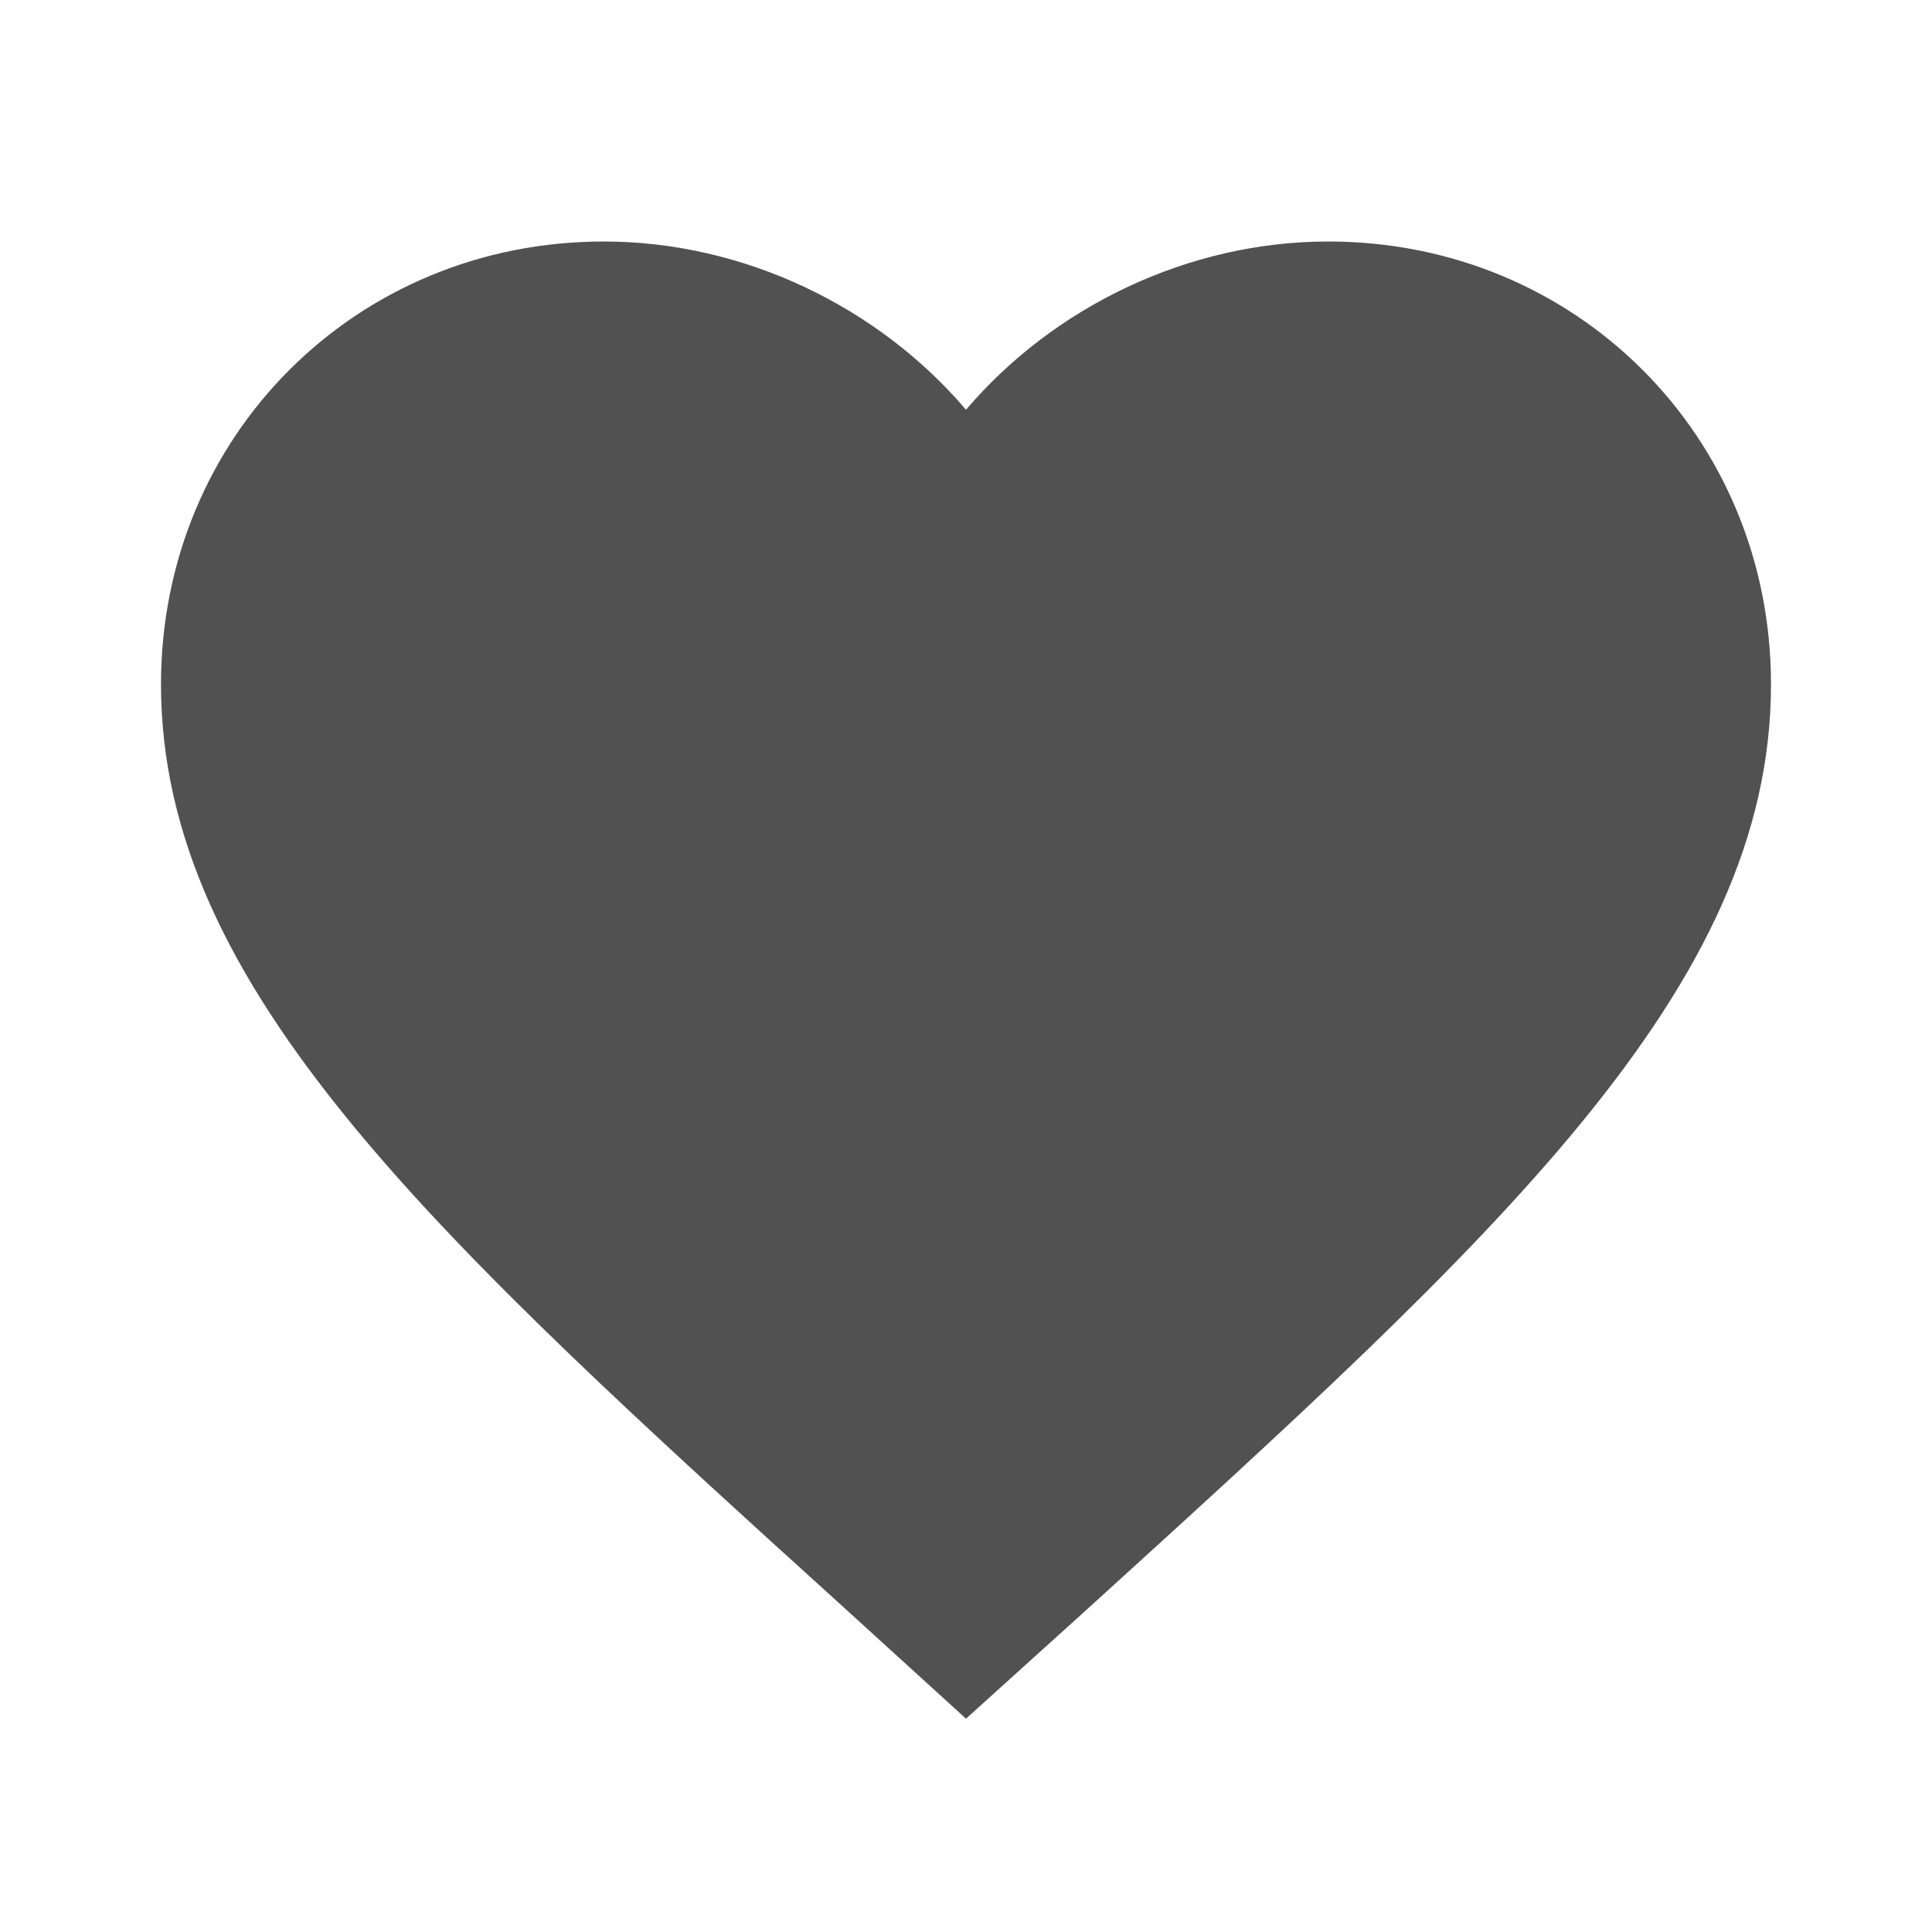
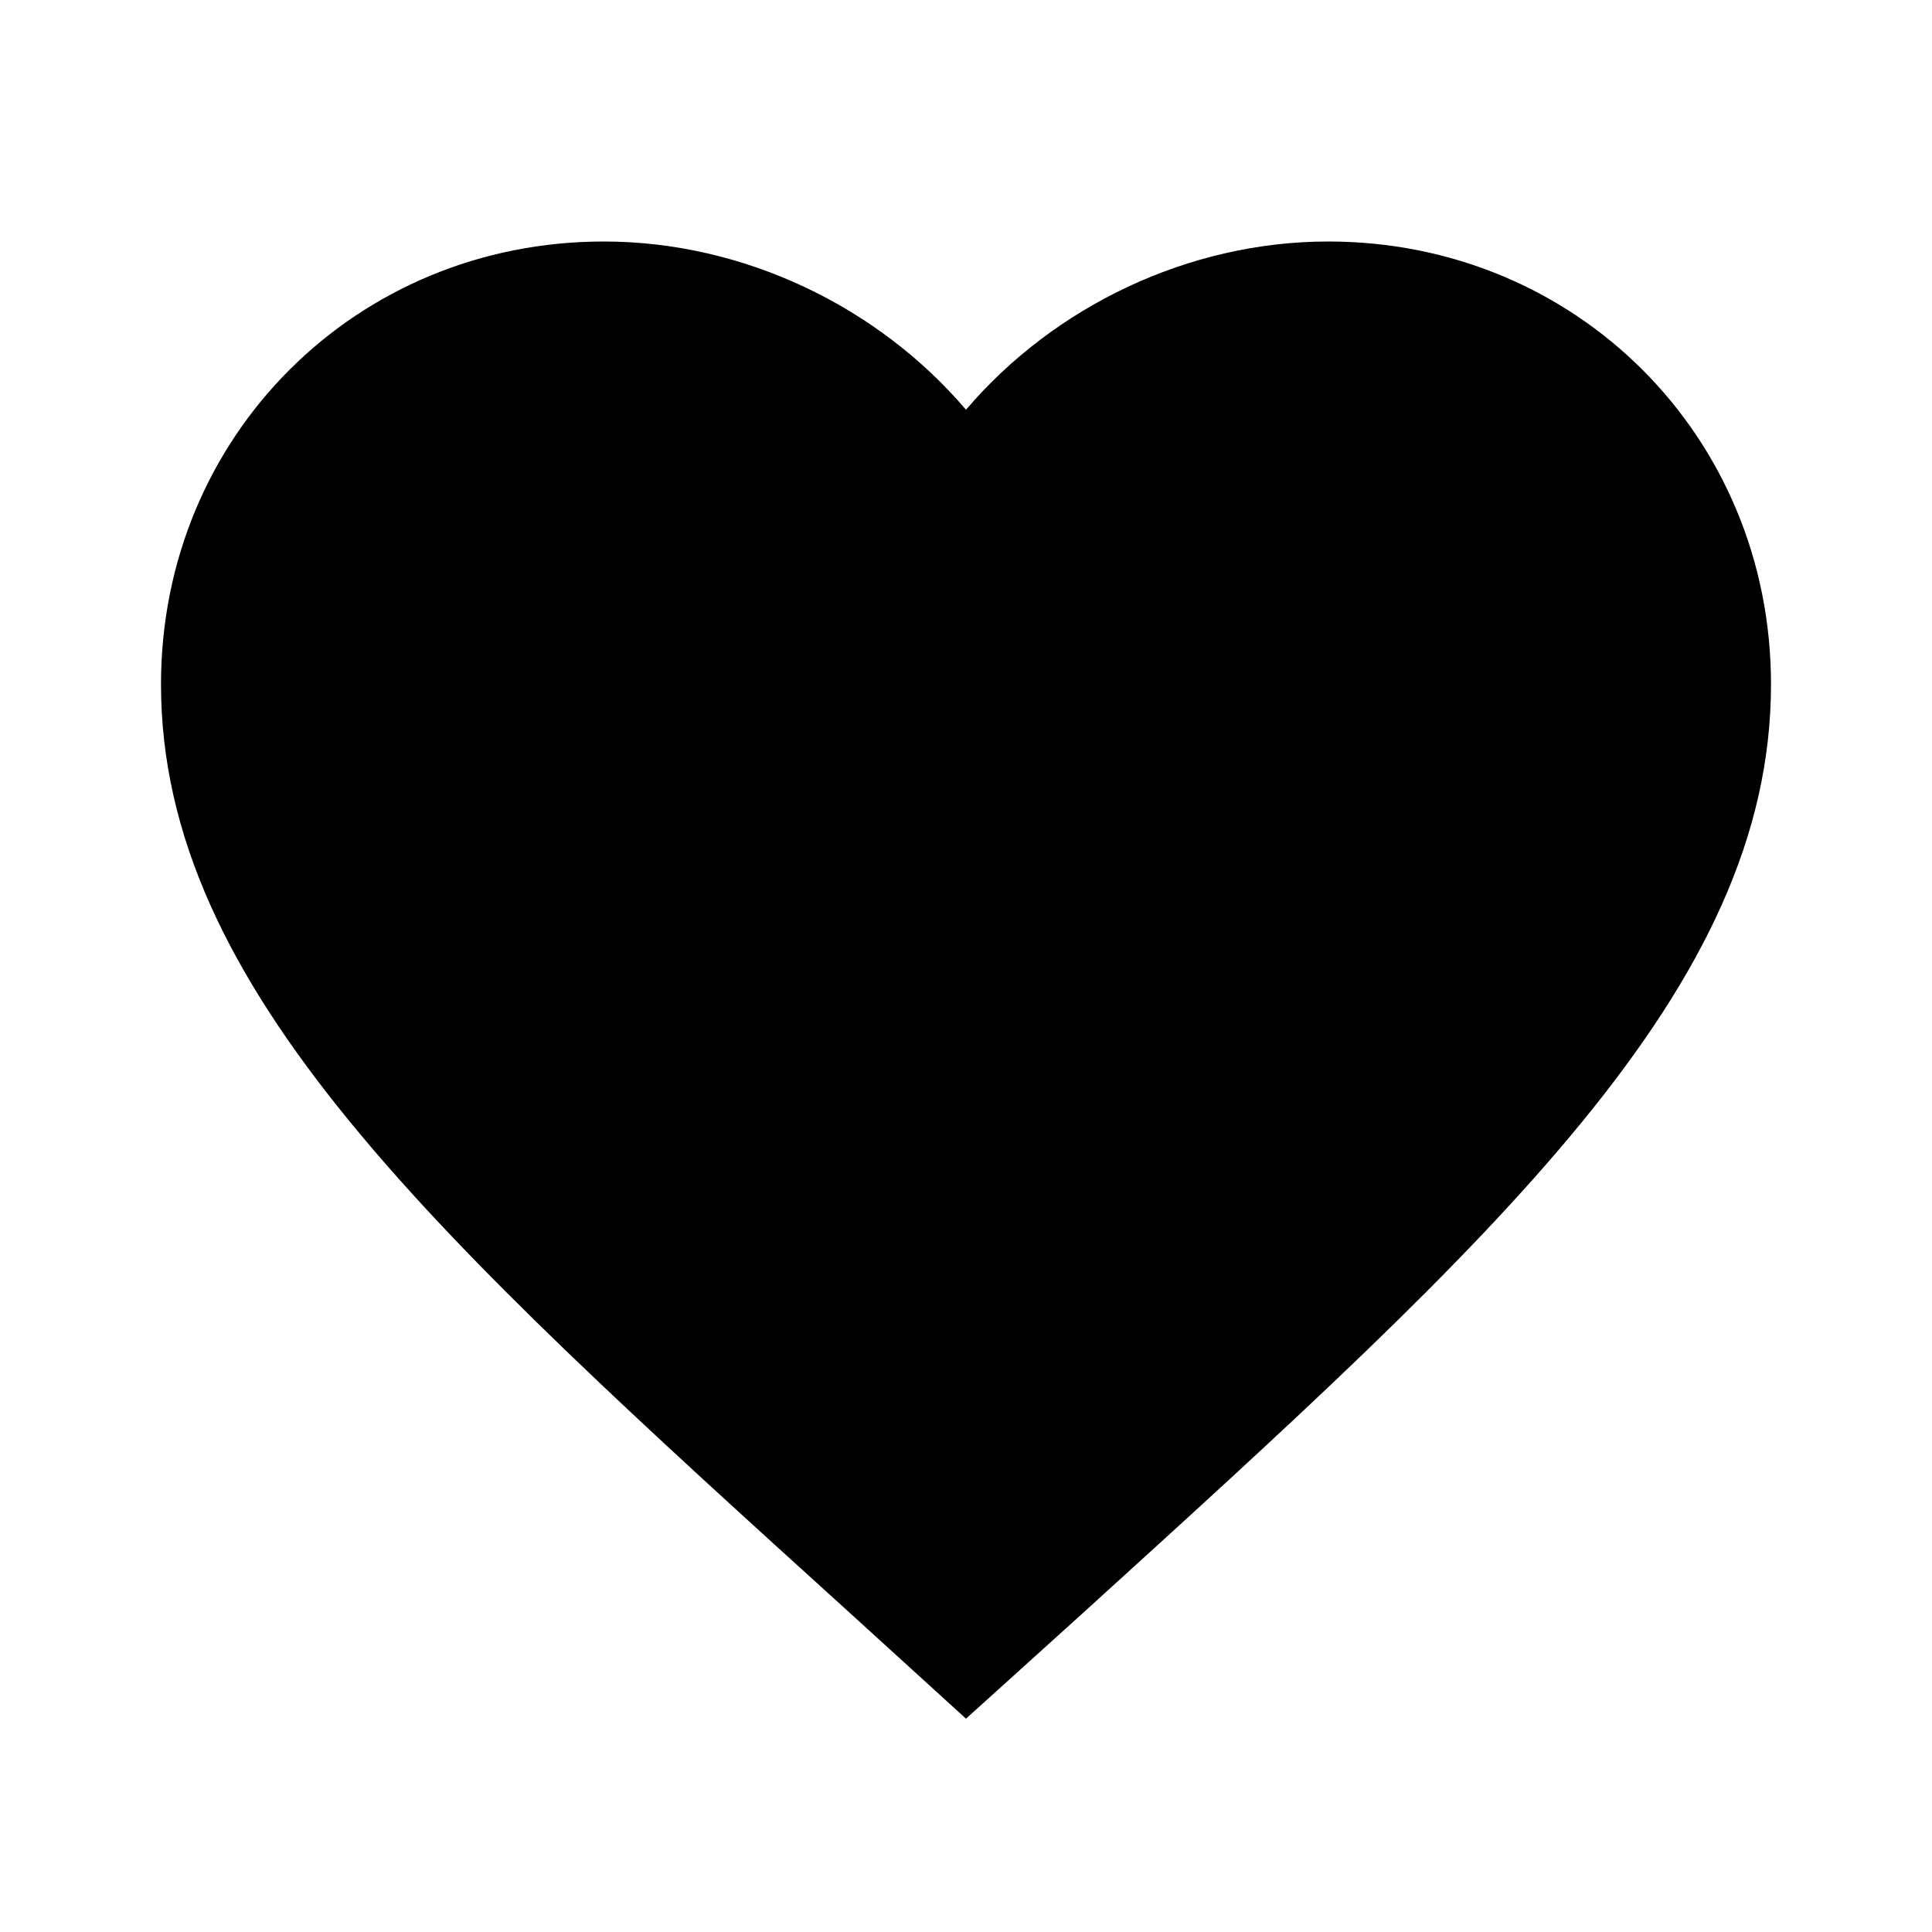
<svg xmlns="http://www.w3.org/2000/svg" width="24" height="24" viewBox="0 0 24 24" fill="none">
-   <path d="M12 21.35L10.55 20.03C5.4 15.36 2 12.28 2 8.5C2 5.42 4.42 3 7.5 3C9.24 3 10.91 3.81 12 5.09C13.09 3.81 14.76 3 16.5 3C19.58 3 22 5.42 22 8.5C22 12.28 18.6 15.36 13.45 20.04L12 21.35Z" fill="#515151" />
+   <path d="M12 21.35L10.55 20.03C5.4 15.36 2 12.28 2 8.5C2 5.42 4.42 3 7.5 3C9.24 3 10.91 3.81 12 5.09C13.09 3.81 14.76 3 16.5 3C19.58 3 22 5.42 22 8.5C22 12.28 18.6 15.36 13.45 20.04L12 21.35Z" fill="currentColor" />
</svg>
